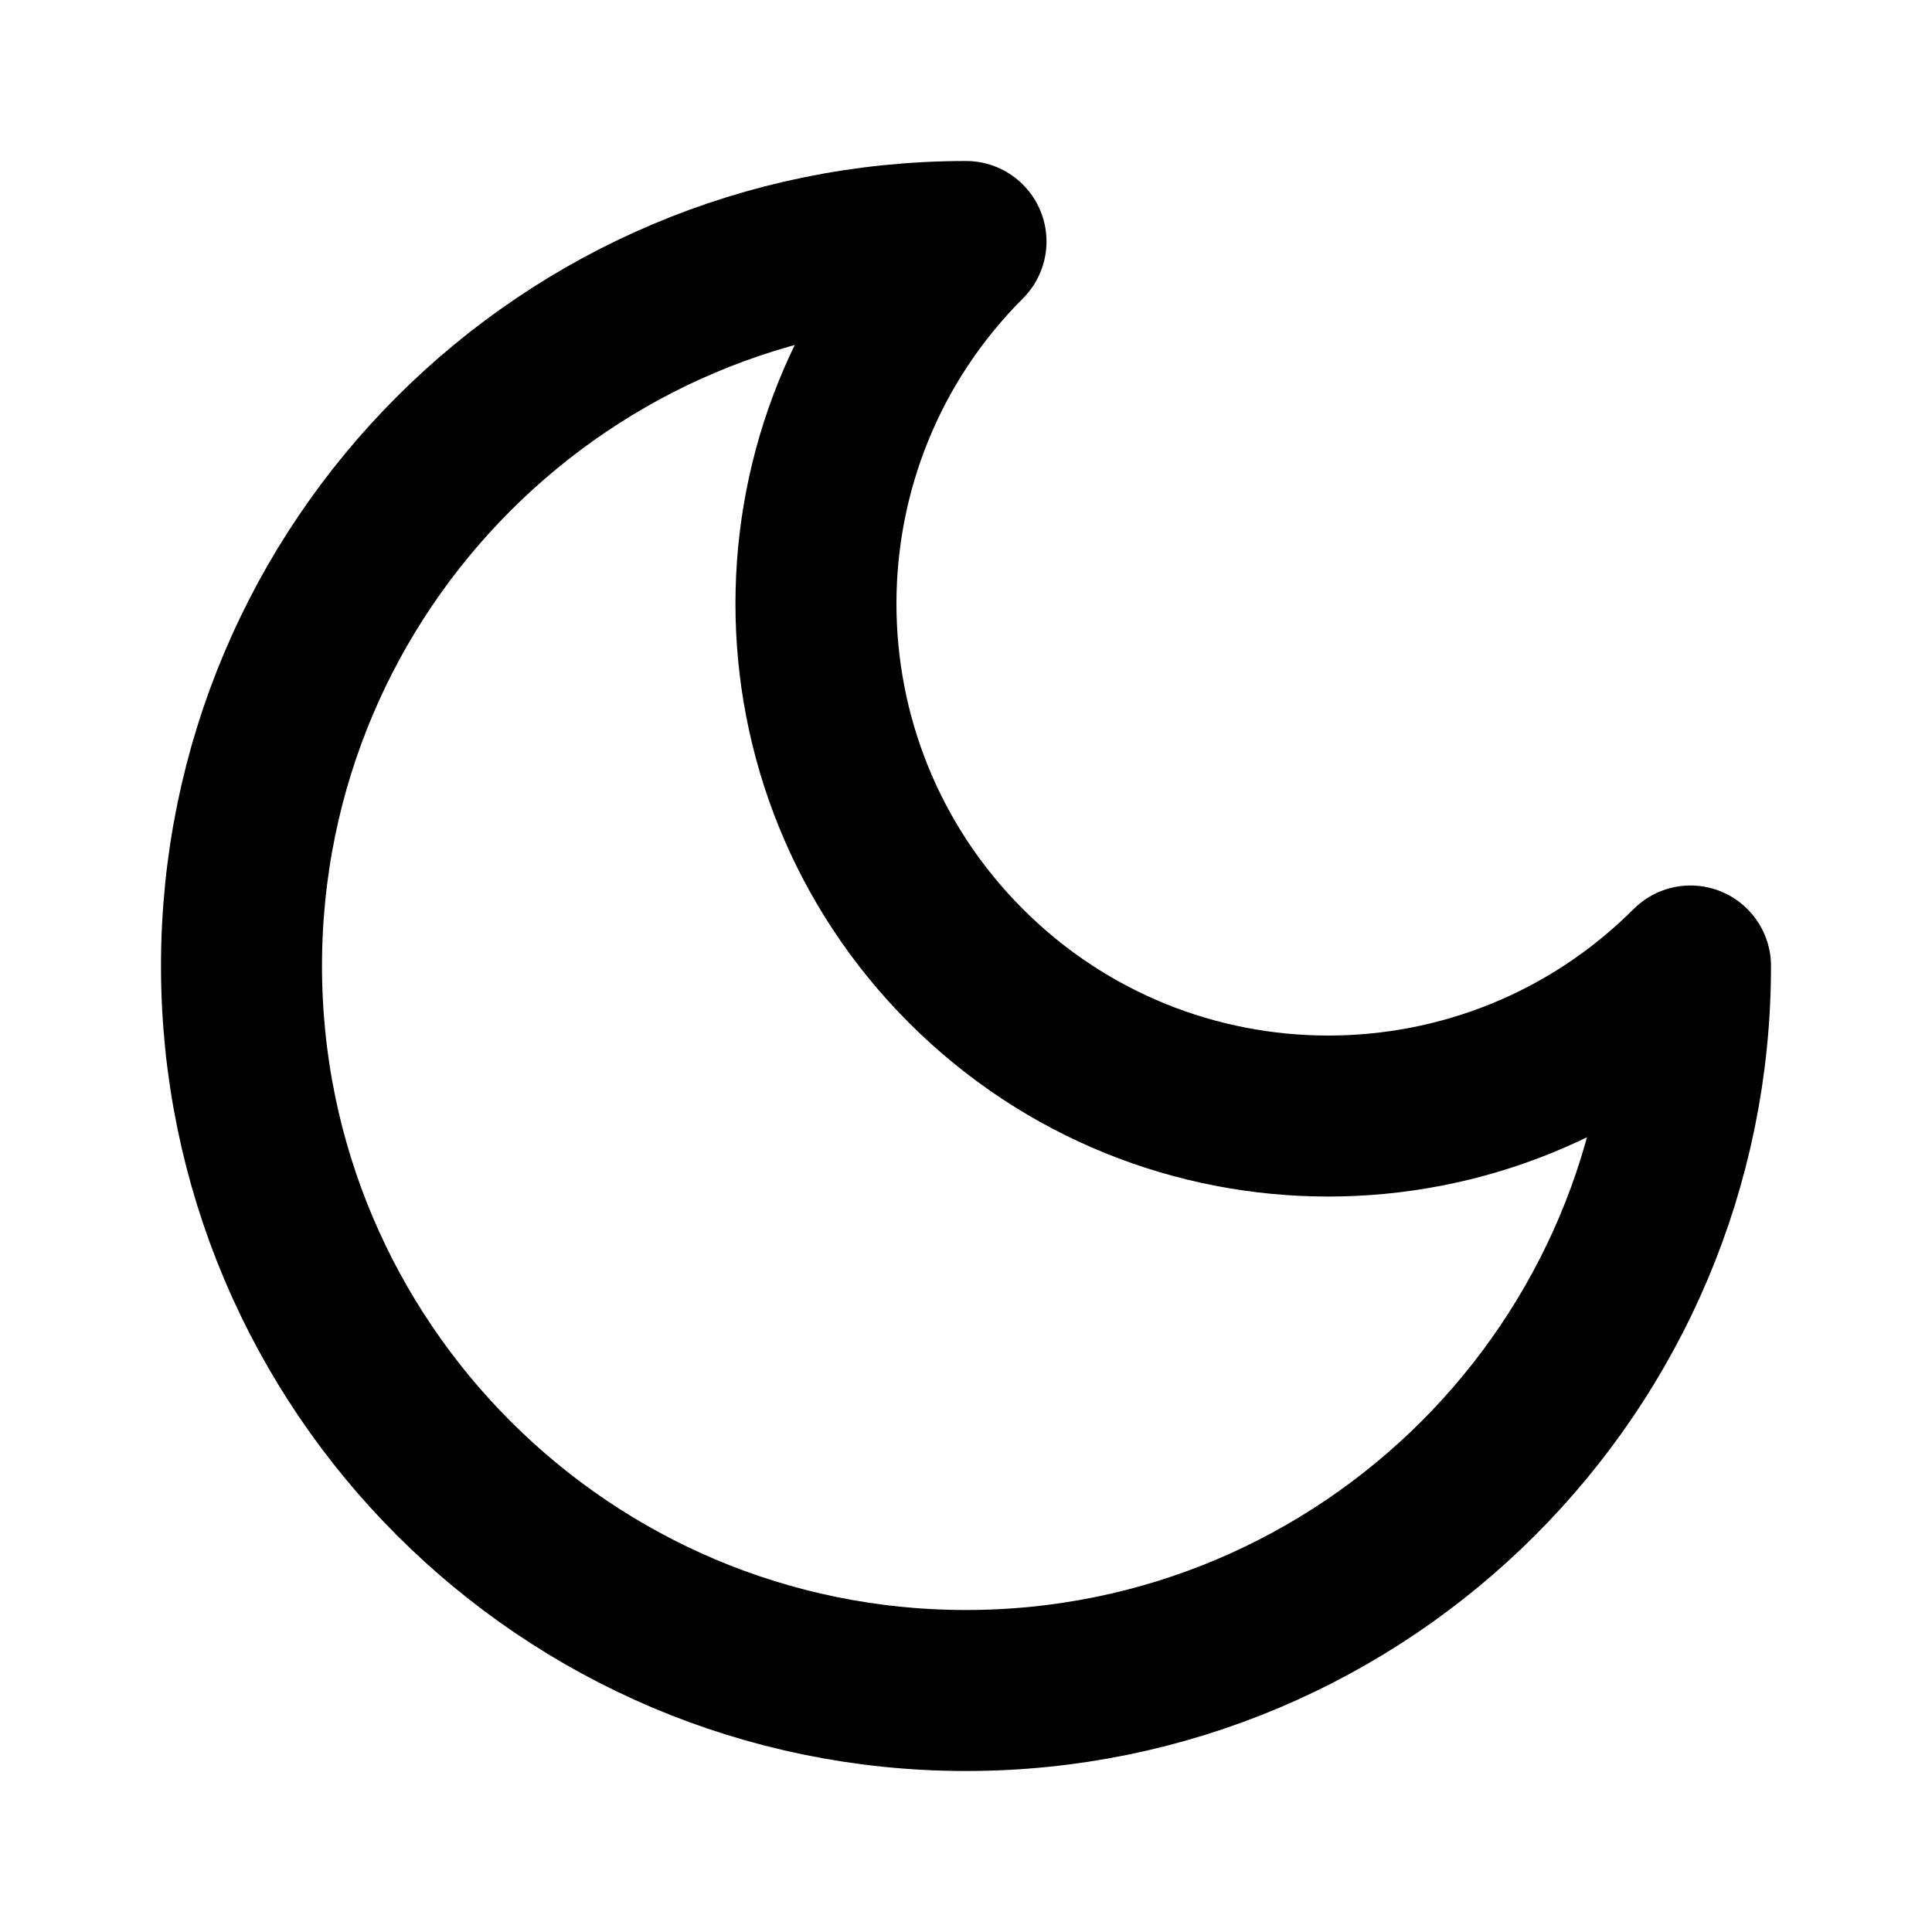
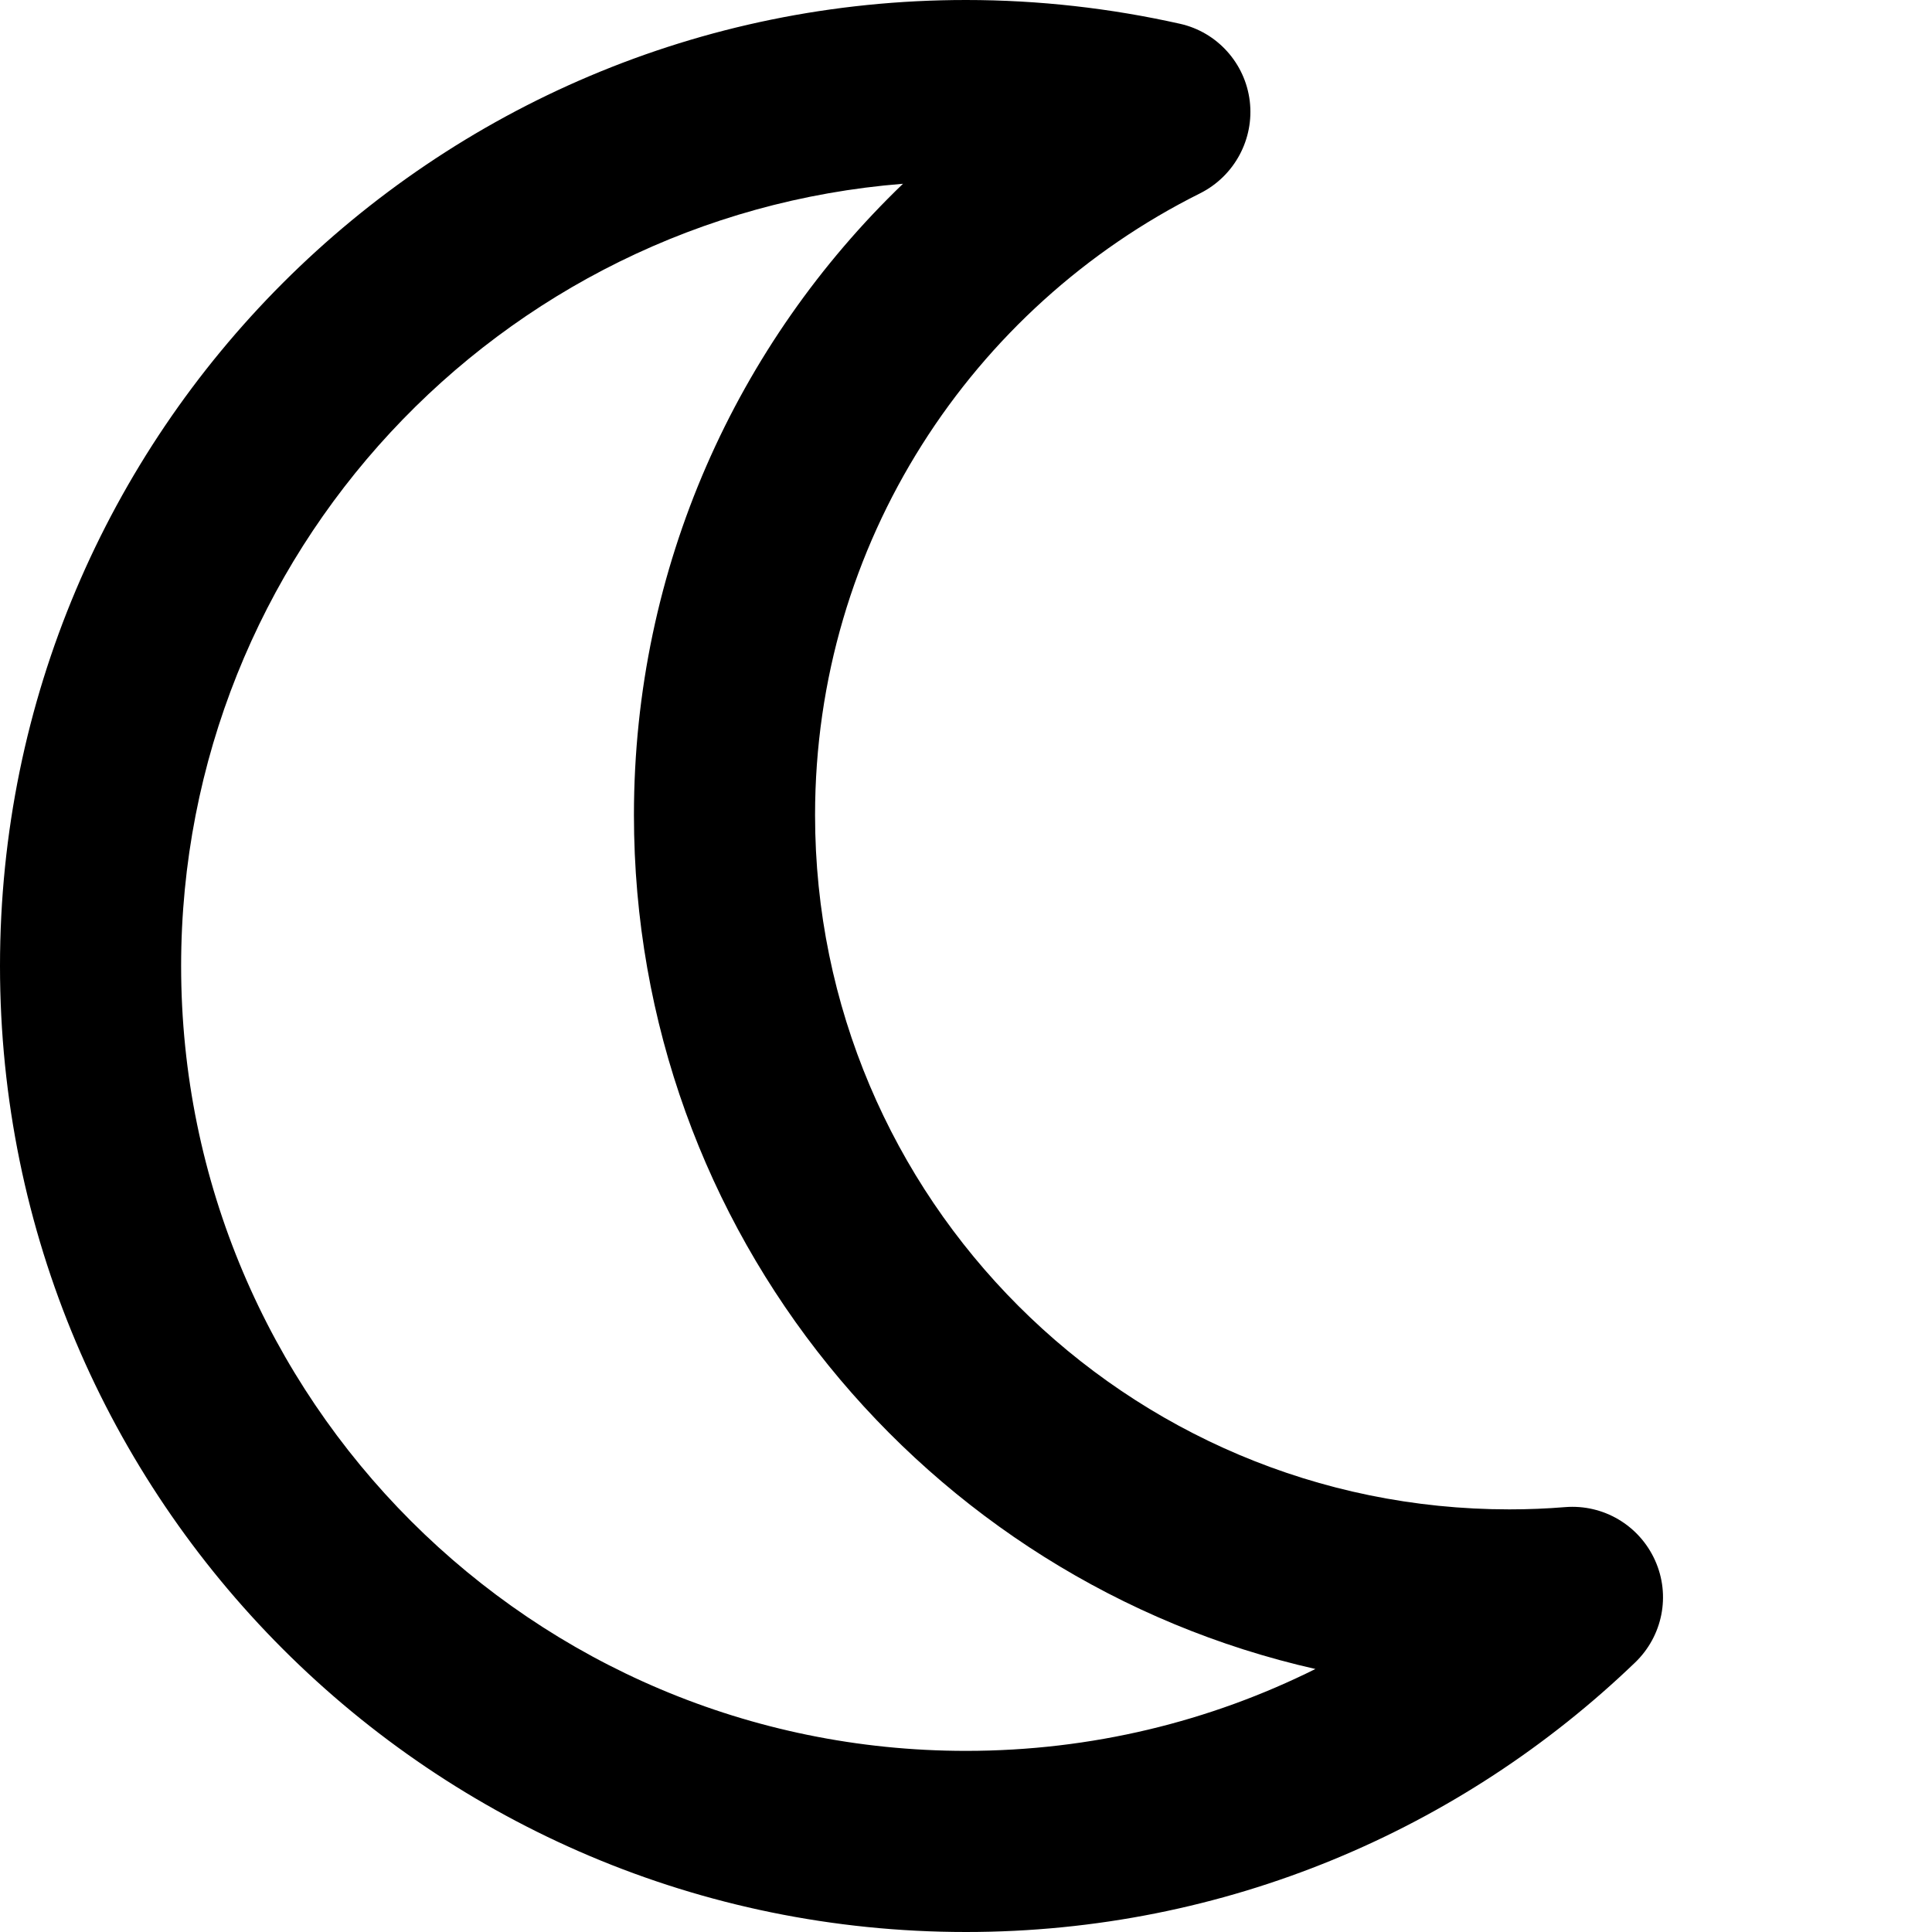
- <svg xmlns="http://www.w3.org/2000/svg" width="24" height="24" viewBox="0 0 24 24" fill="none" stroke="currentColor" stroke-width="2" stroke-linecap="round" stroke-linejoin="round" class="lucide lucide-moon-icon lucide-moon">
-   <path d="M12 3a6 6 0 0 0 9 9 9 9 0 1 1-9-9Z" />
+ <svg xmlns="http://www.w3.org/2000/svg" viewBox="0 0 512 512">
+   <path fill="currentColor" d="M239.3 48.7c-107.1 8.5-191.3 98.1-191.3 207.3 0 114.9 93.1 208 208 208 33.3 0 64.7-7.8 92.6-21.7-103.4-23.4-180.6-115.8-180.6-226.3 0-65.8 27.4-125.1 71.3-167.3zM0 256c0-141.4 114.6-256 256-256 19.4 0 38.4 2.2 56.7 6.3 9.9 2.2 17.3 10.5 18.5 20.5s-4 19.8-13.1 24.4c-60.6 30.2-102.1 92.7-102.1 164.8 0 101.6 82.4 184 184 184 5 0 9.9-.2 14.8-.6 10.1-.8 19.6 4.8 23.8 14.1s2 20.1-5.3 27.1C387.3 484.8 324.8 512 256 512 114.6 512 0 397.4 0 256z" />
</svg>
